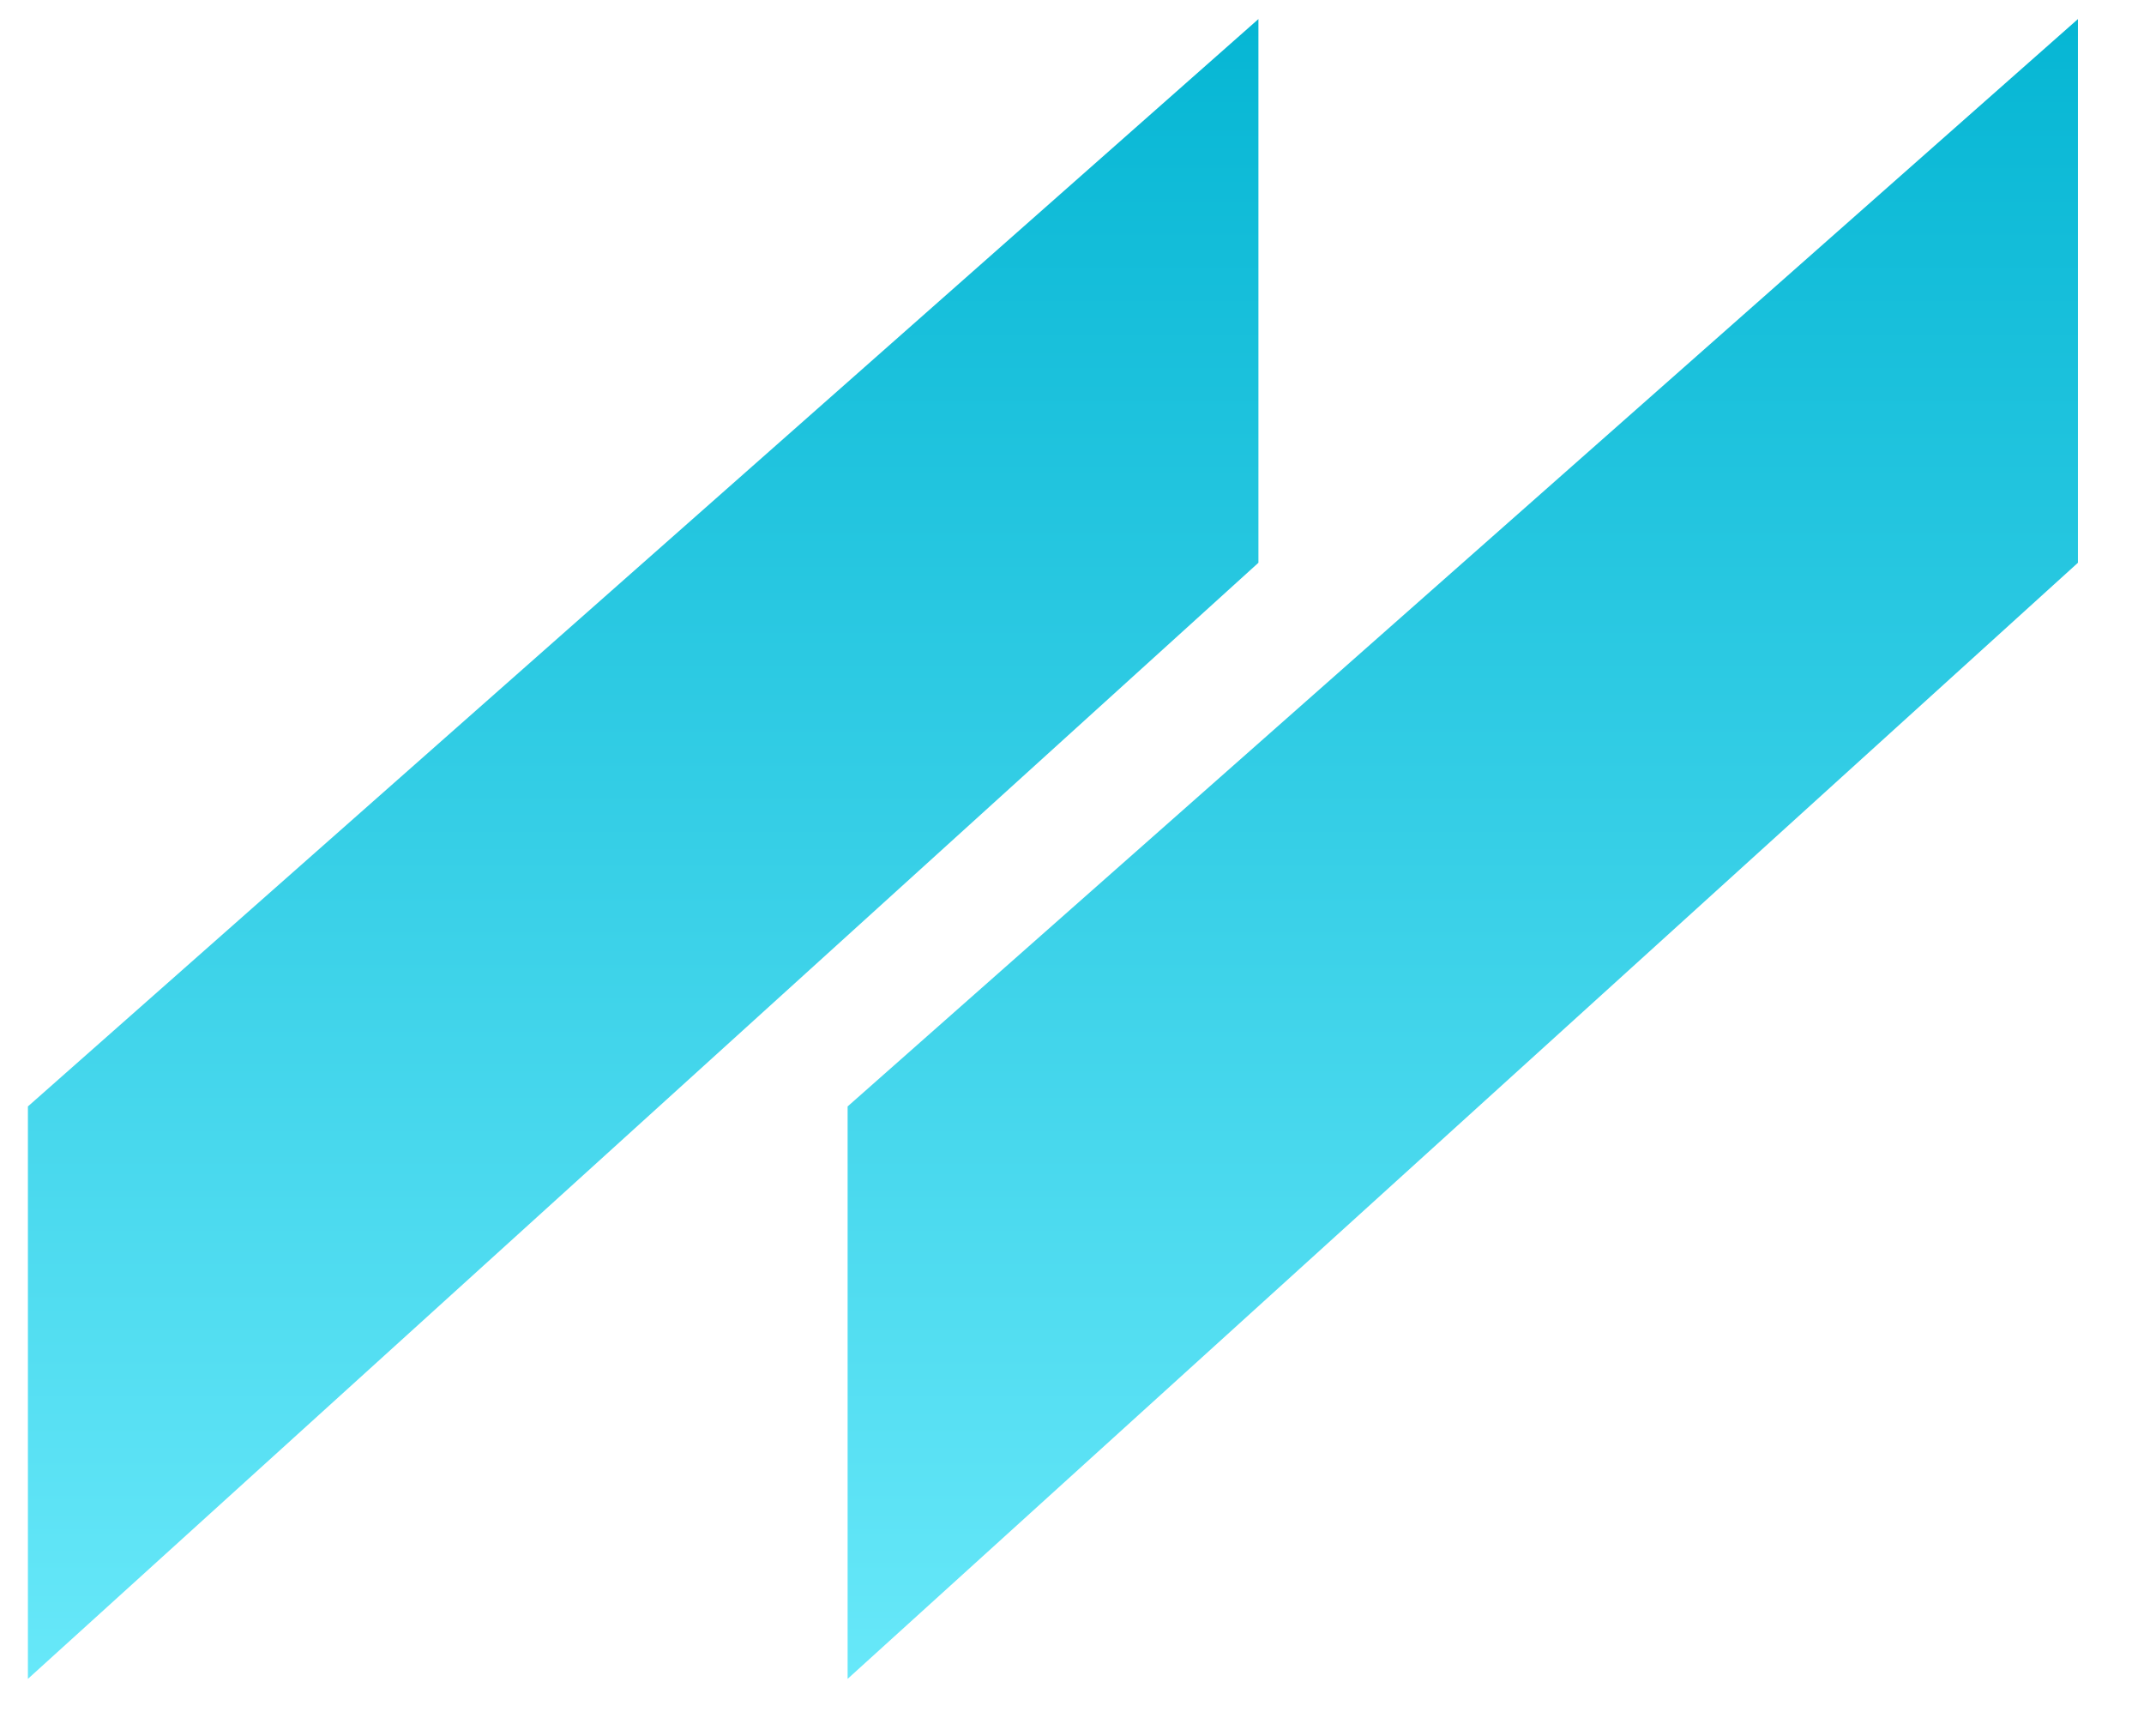
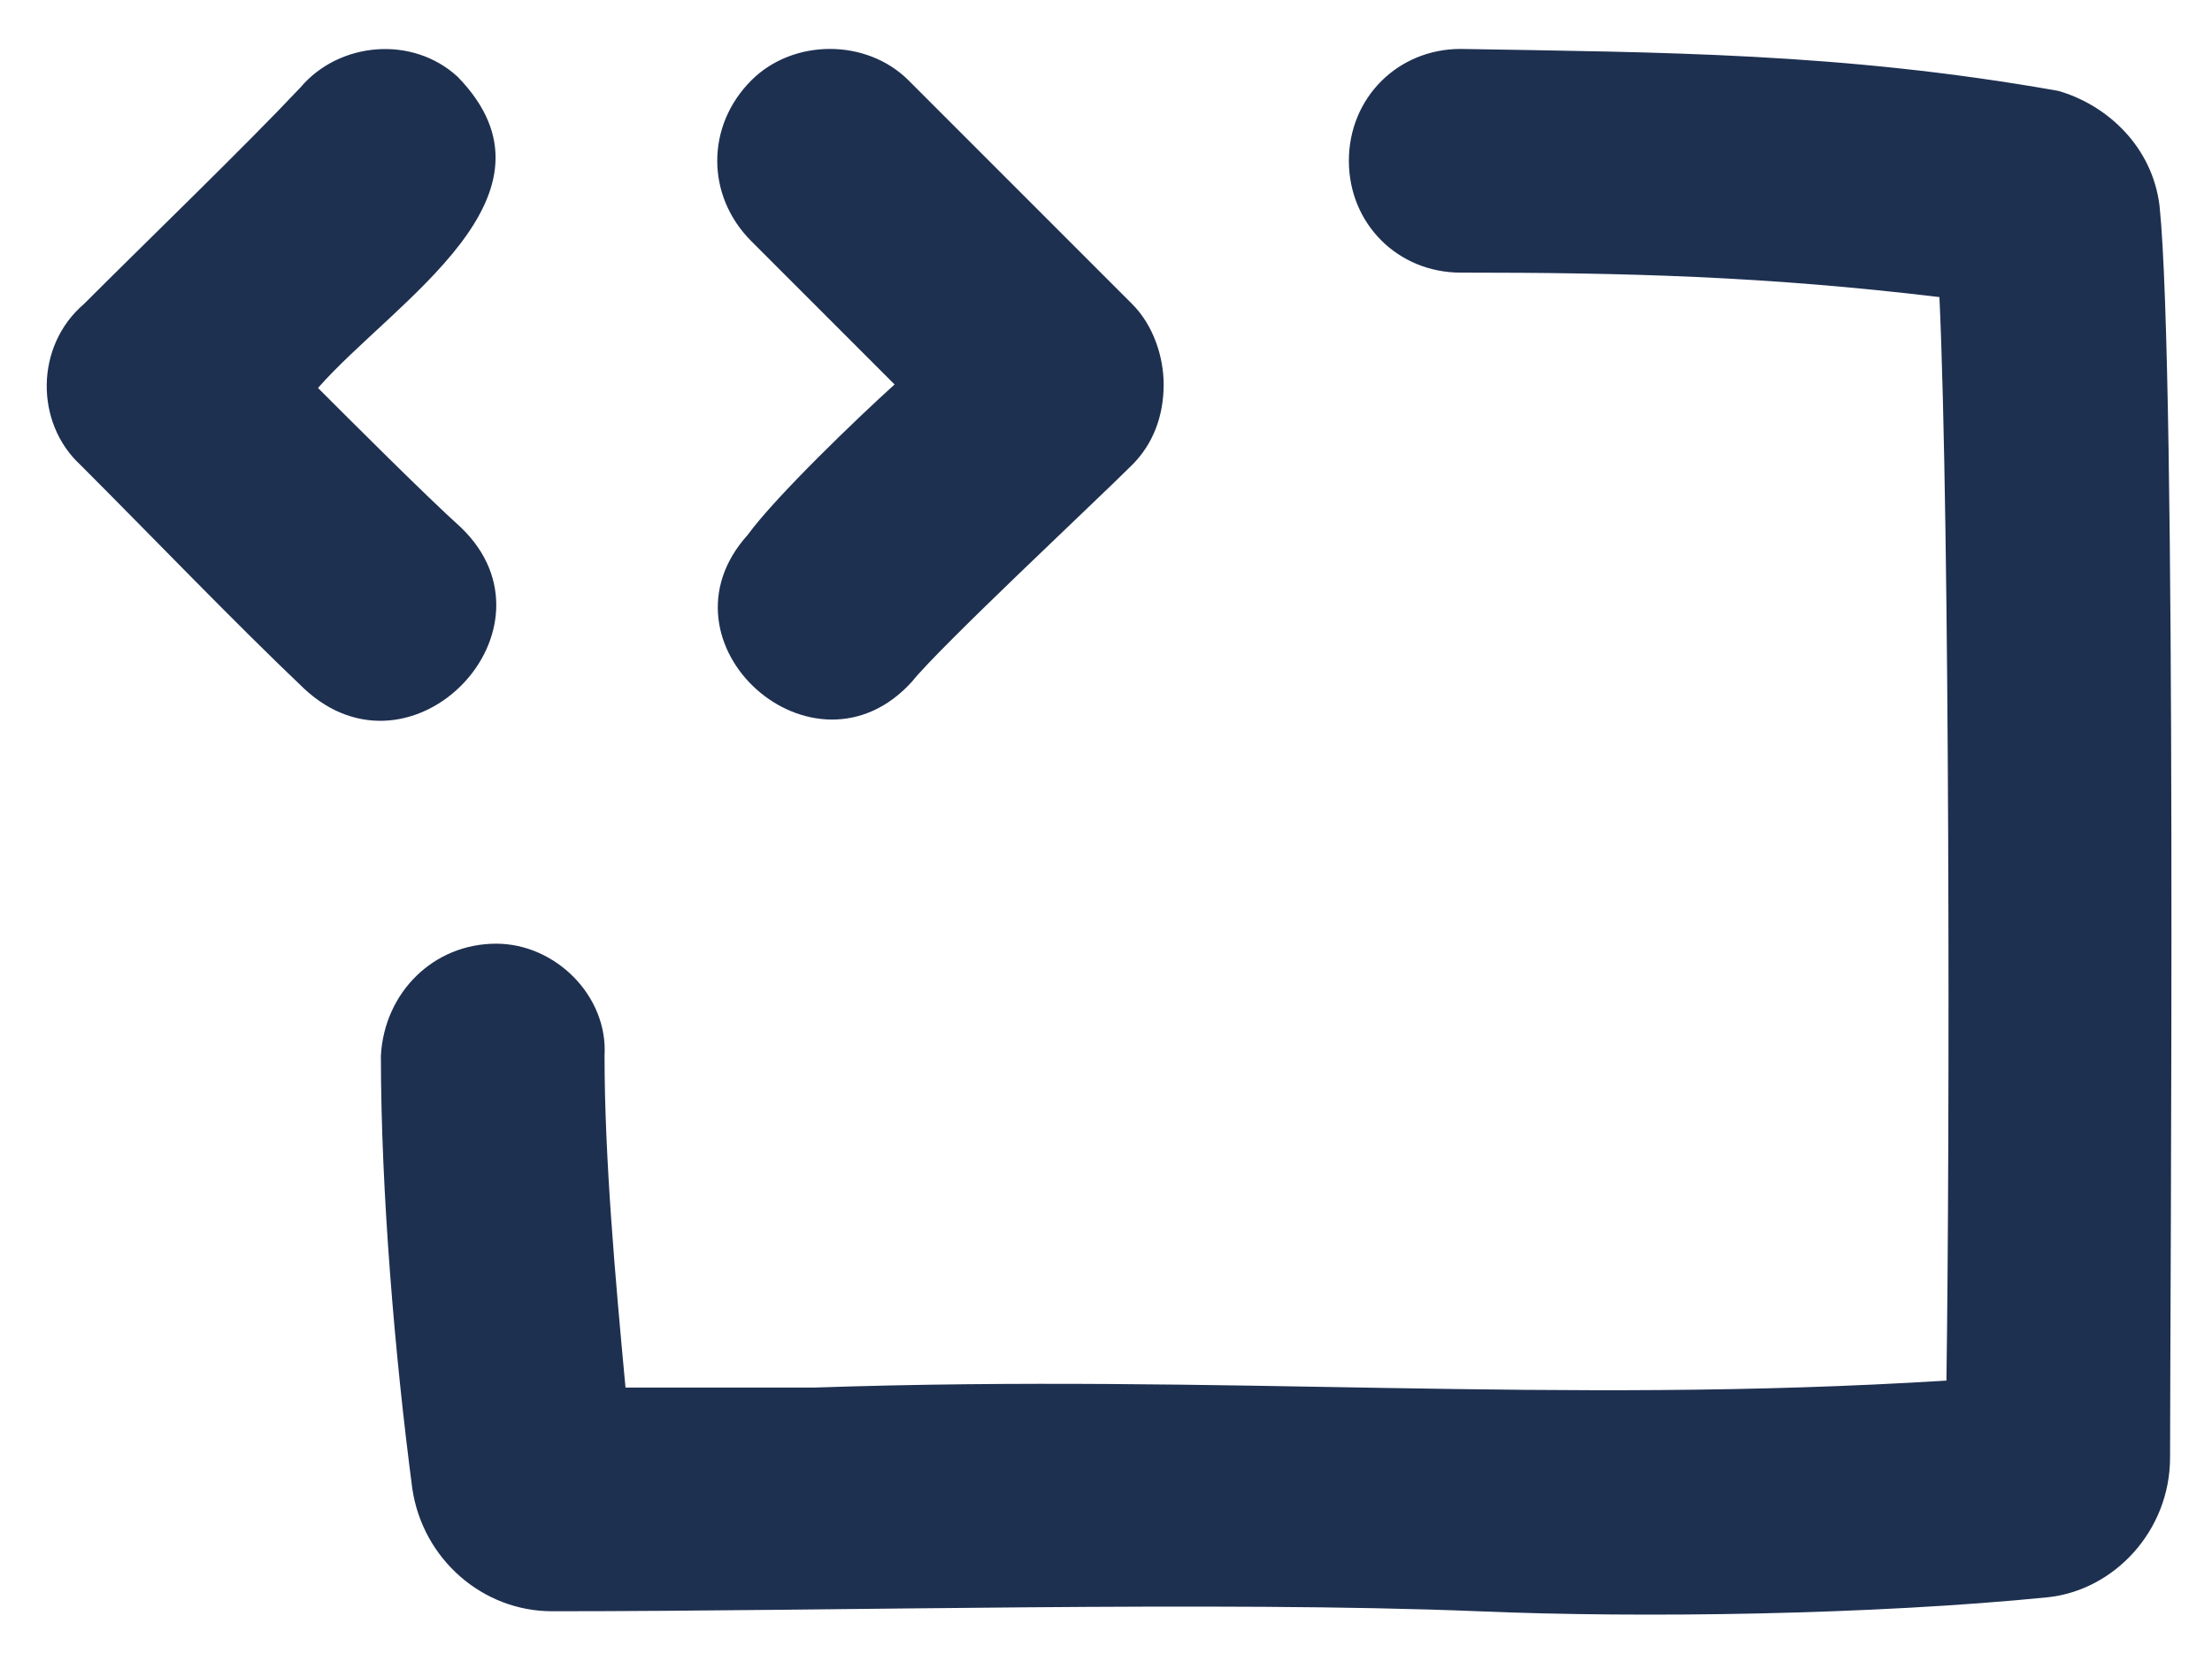
- <svg xmlns="http://www.w3.org/2000/svg" xmlns:xlink="http://www.w3.org/1999/xlink" version="1.1" preserveAspectRatio="xMidYMid meet" viewBox="344.564 330.278 111.737 91.218" width="53.87" height="43.61">
-   <defs>
-     <path d="M453.3 331.28L453.3 359.85L388.64 418.5L388.64 388.42L453.3 331.28Z" id="aFZf6T5ED" />
-     <linearGradient id="gradientb2ThqnP5Op" gradientUnits="userSpaceOnUse" x1="420.97" y1="331.28" x2="420.97" y2="418.5">
-       <stop style="stop-color: #06b6d4;stop-opacity: 1" offset="0%" />
-       <stop style="stop-color: #67e8f9;stop-opacity: 1" offset="100%" />
-     </linearGradient>
-     <path d="M410.23 331.28L410.23 359.85L345.56 418.5L345.56 388.42L410.23 331.28Z" id="a9fehgwfM" />
-     <linearGradient id="gradientk1wNV9Ostb" gradientUnits="userSpaceOnUse" x1="377.89" y1="331.28" x2="377.89" y2="418.5">
-       <stop style="stop-color: #06b6d4;stop-opacity: 1" offset="0%" />
-       <stop style="stop-color: #67e8f9;stop-opacity: 1" offset="100%" />
-     </linearGradient>
-   </defs>
-   <g>
-     <g>
-       <use xlink:href="#aFZf6T5ED" opacity="1" fill="url(#gradientb2ThqnP5Op)" />
-     </g>
-     <g>
-       <use xlink:href="#a9fehgwfM" opacity="1" fill="url(#gradientk1wNV9Ostb)" />
-     </g>
-   </g>
+ <svg xmlns="http://www.w3.org/2000/svg" width="633" height="473" viewBox="-12 -230 633 473">
+   <path d="M119-208c-13-12-34-10-45 3-16 17-44 44-62 62-14 12-14 34-1 46 20 20 44 45 64 64 31 29 75-17 45-46-10-9-32-31-41-40 22-25 73-55 40-89zm84 1c-13 13-13 33 0 46l41 41c-10 9-34 32-42 43-28 31 19 73 47 42 8-10 53-52 63-62 6-6 9-14 9-23 0-8-3-17-9-23l-64-64c-12-12-33-12-45 0zm203-9c-18 0-32 14-32 32s14 32 32 32c47 0 87 1 137 7 3 65 3 243 2 310-112 7-206-2-324 2h-54c-3-32-6-66-6-95 1-17-14-32-31-32-18 0-32 14-33 32 0 39 4 86 9 124 3 20 20 35 40 35 82 0 191-3 265 0 47 2 113 1 163-4 19-2 35-19 35-40 0-46 2-310-3-358-2-17-15-29-29-33-62-11-114-11-171-12z" fill="#1e3050" />
</svg>
